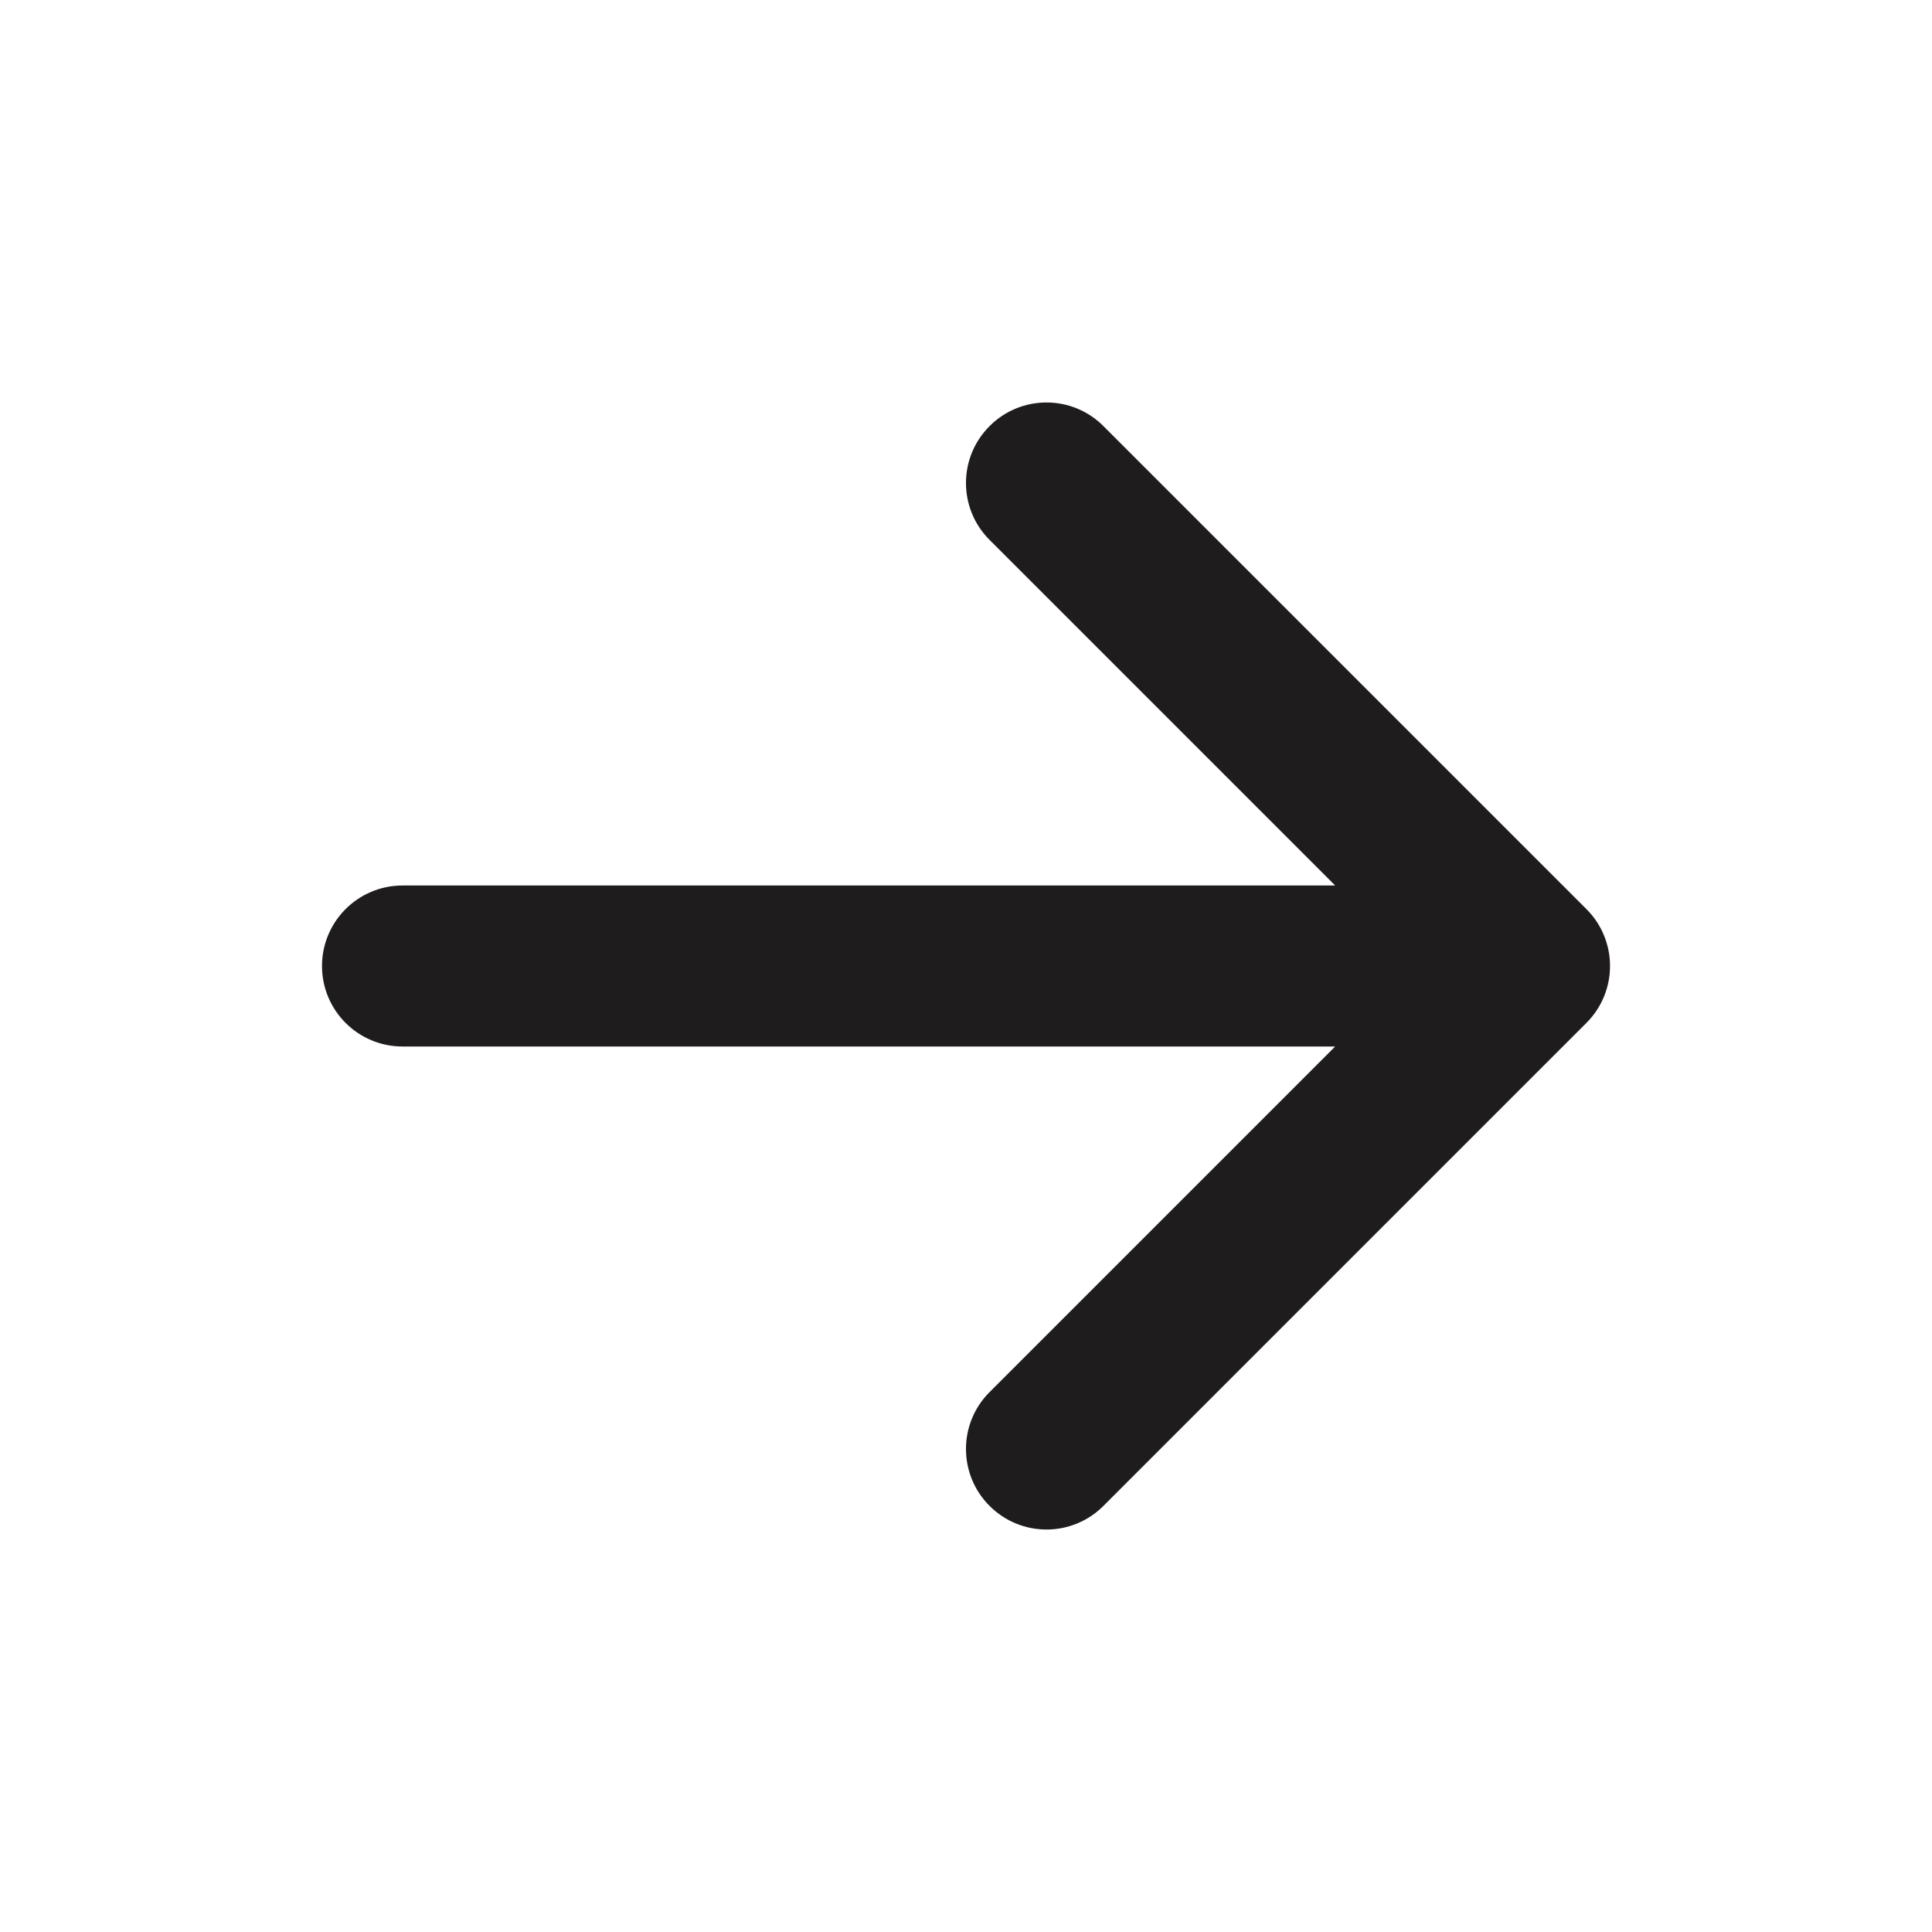
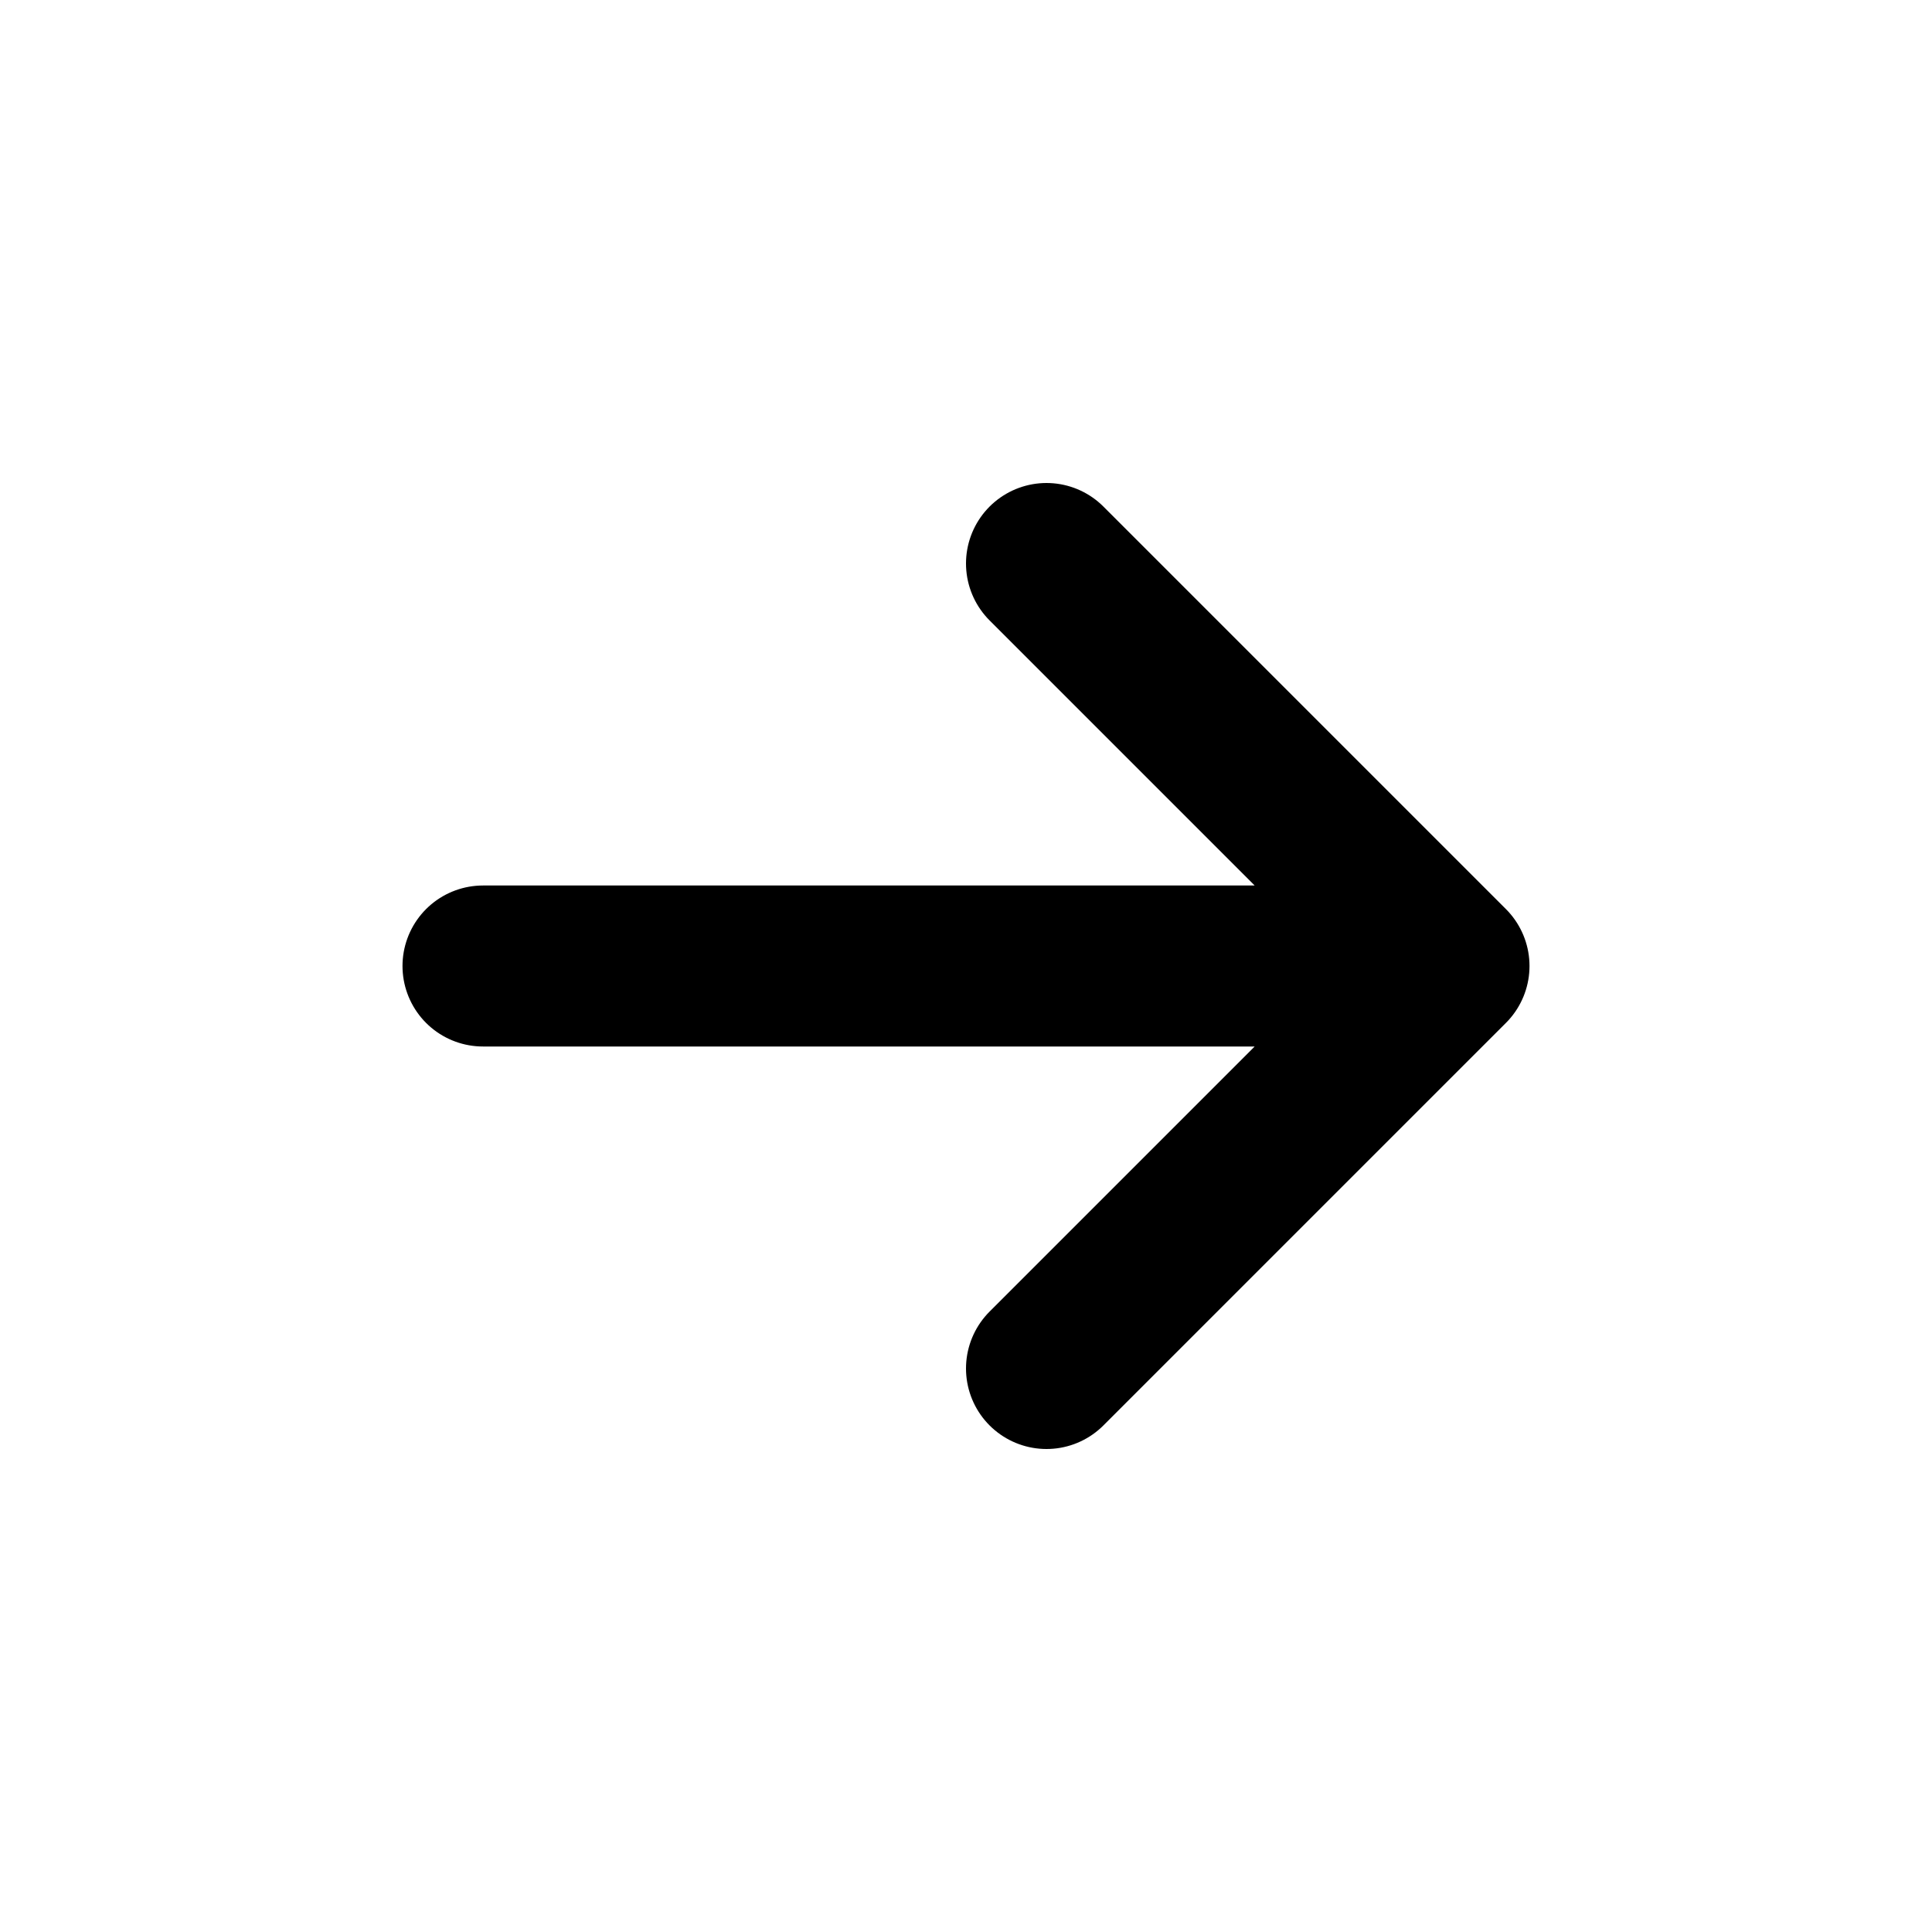
<svg xmlns="http://www.w3.org/2000/svg" width="800px" height="800px" viewBox="0 0 24 24" fill="none">
  <g id="SVGRepo_bgCarrier" stroke-width="0" />
  <g id="SVGRepo_tracerCarrier" stroke-linecap="round" stroke-linejoin="round" />
  <g id="SVGRepo_iconCarrier">
-     <path fill-rule="evenodd" clip-rule="evenodd" d="M12.293 5.293C12.683 4.902 13.317 4.902 13.707 5.293L19.707 11.293C20.098 11.683 20.098 12.317 19.707 12.707L13.707 18.707C13.317 19.098 12.683 19.098 12.293 18.707C11.902 18.317 11.902 17.683 12.293 17.293L16.586 13H5C4.448 13 4 12.552 4 12C4 11.448 4.448 11 5 11H16.586L12.293 6.707C11.902 6.317 11.902 5.683 12.293 5.293Z" fill="#1E1C1C" />
+     <path d="M6 12H18M18 12L13 7M18 12L13 17" stroke="#000000" stroke-width="2" stroke-linecap="round" stroke-linejoin="round" />
  </g>
</svg>
